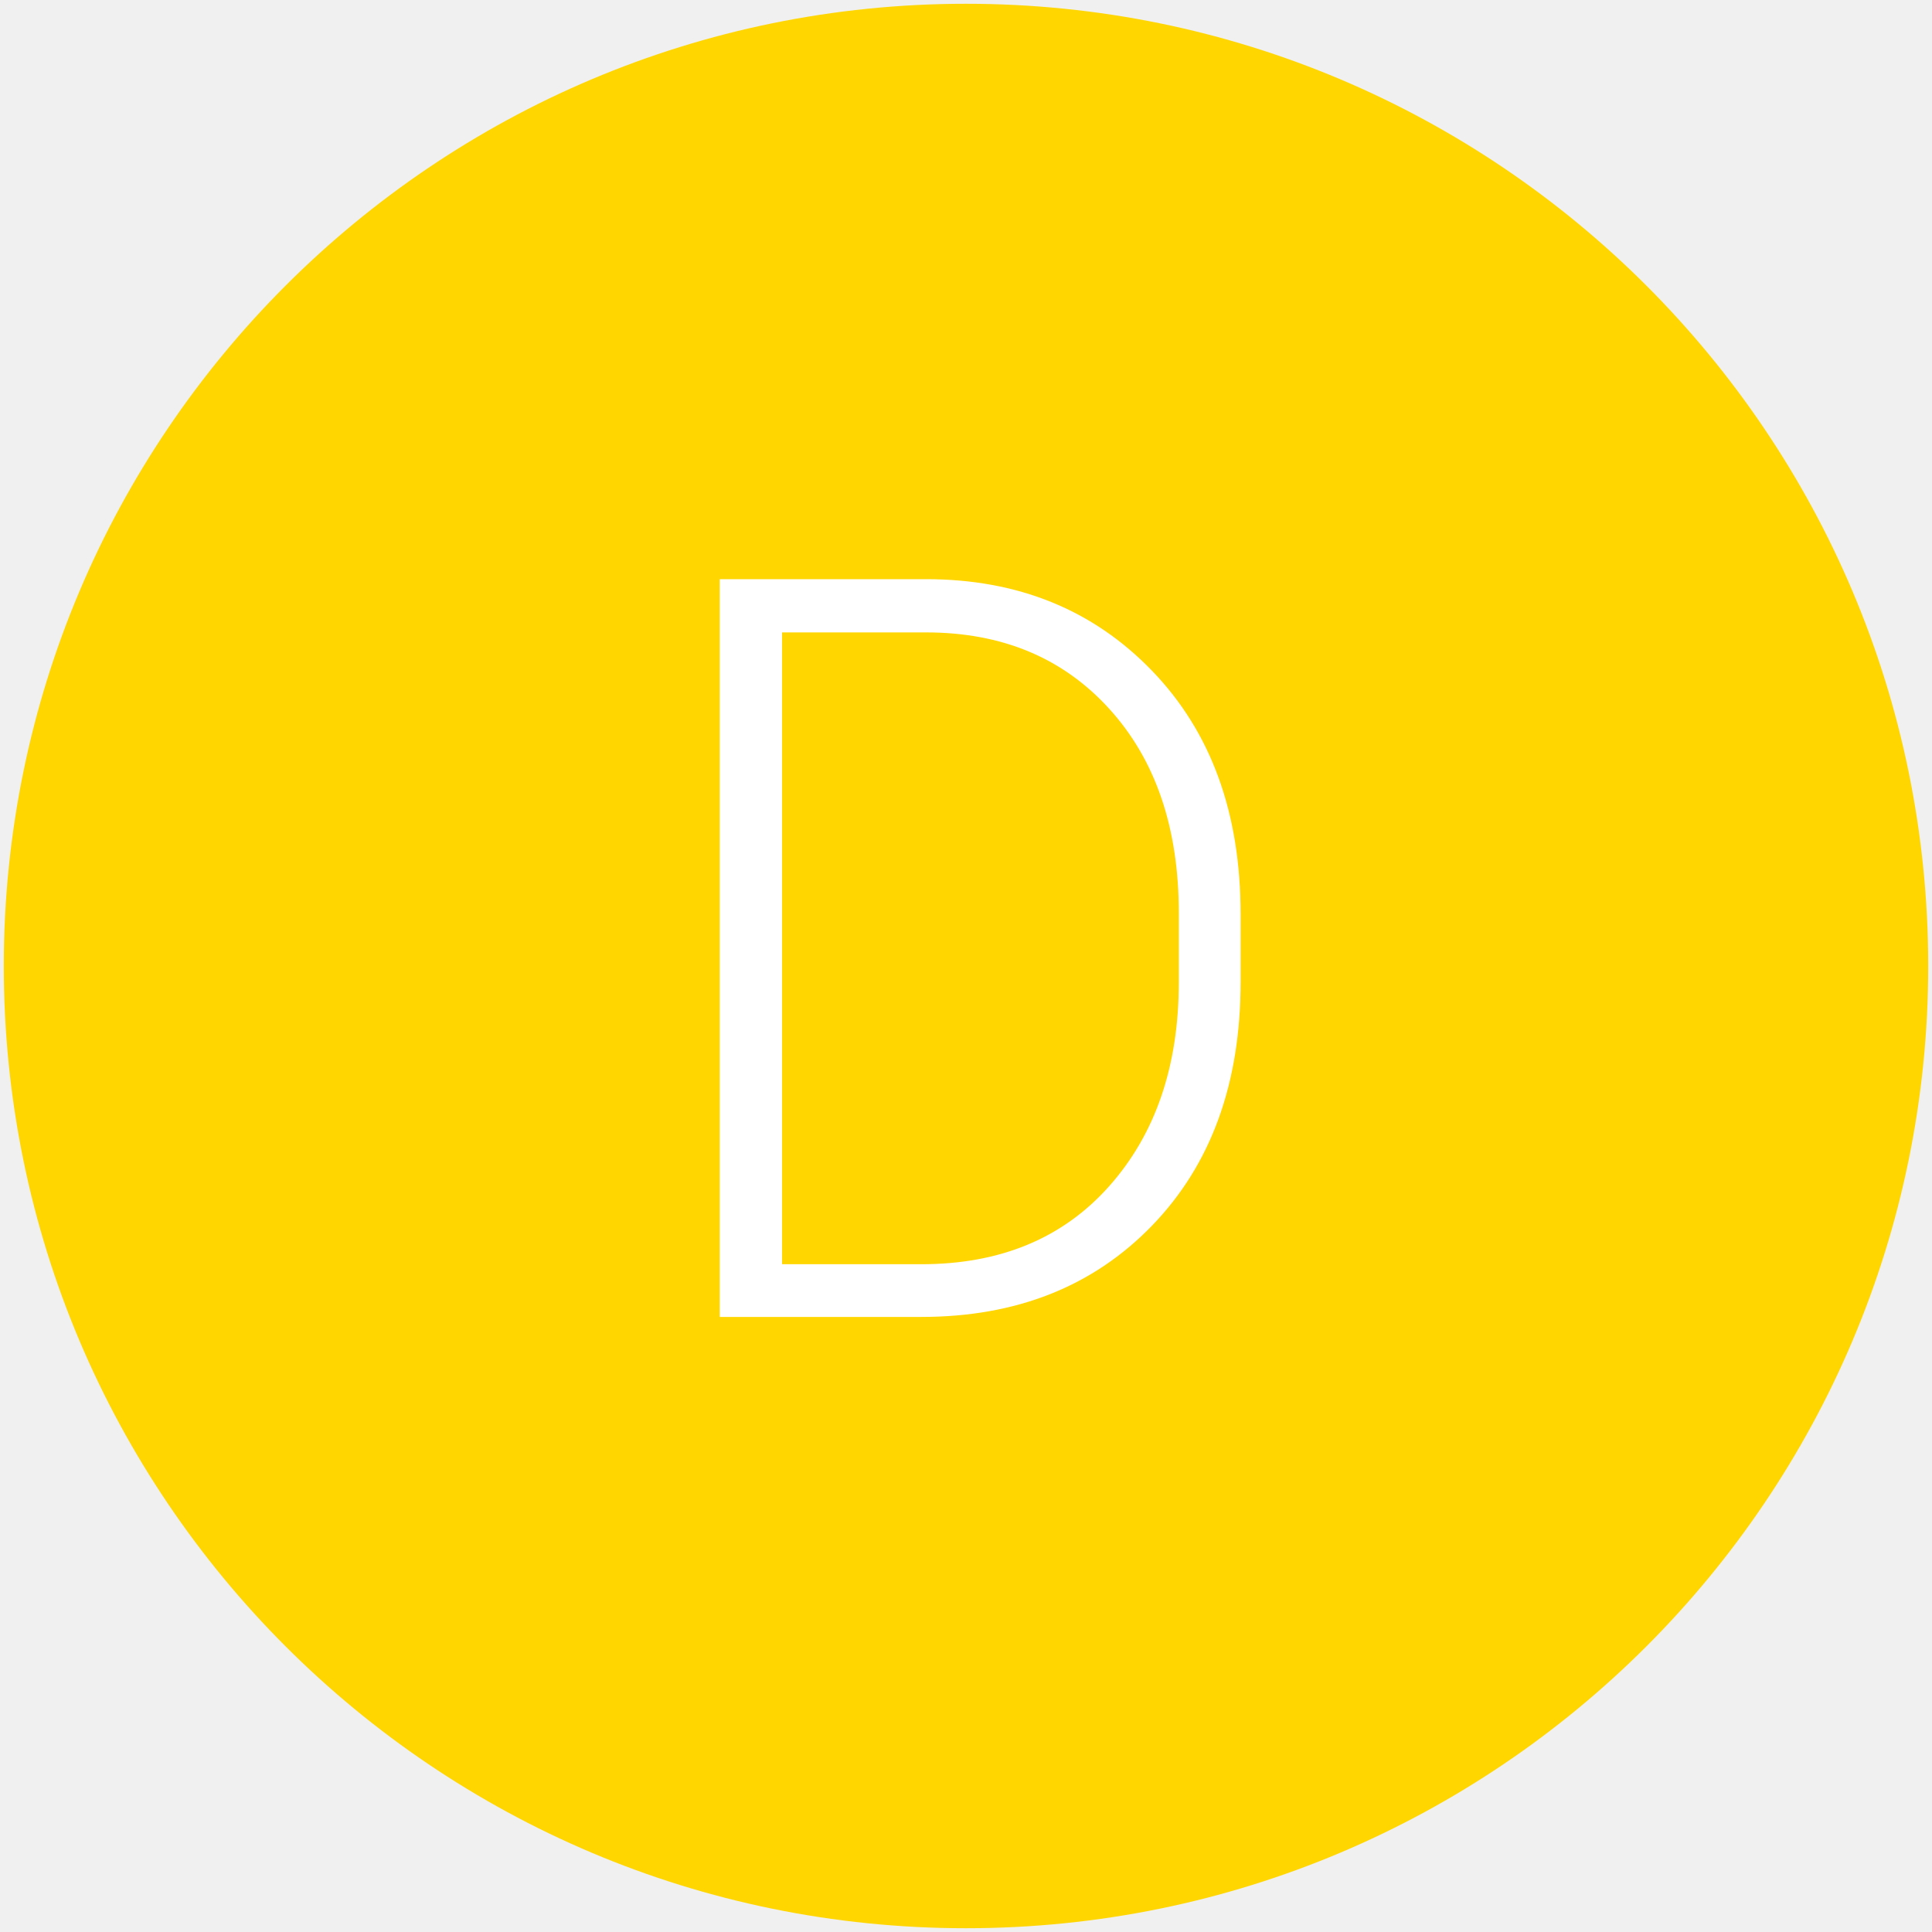
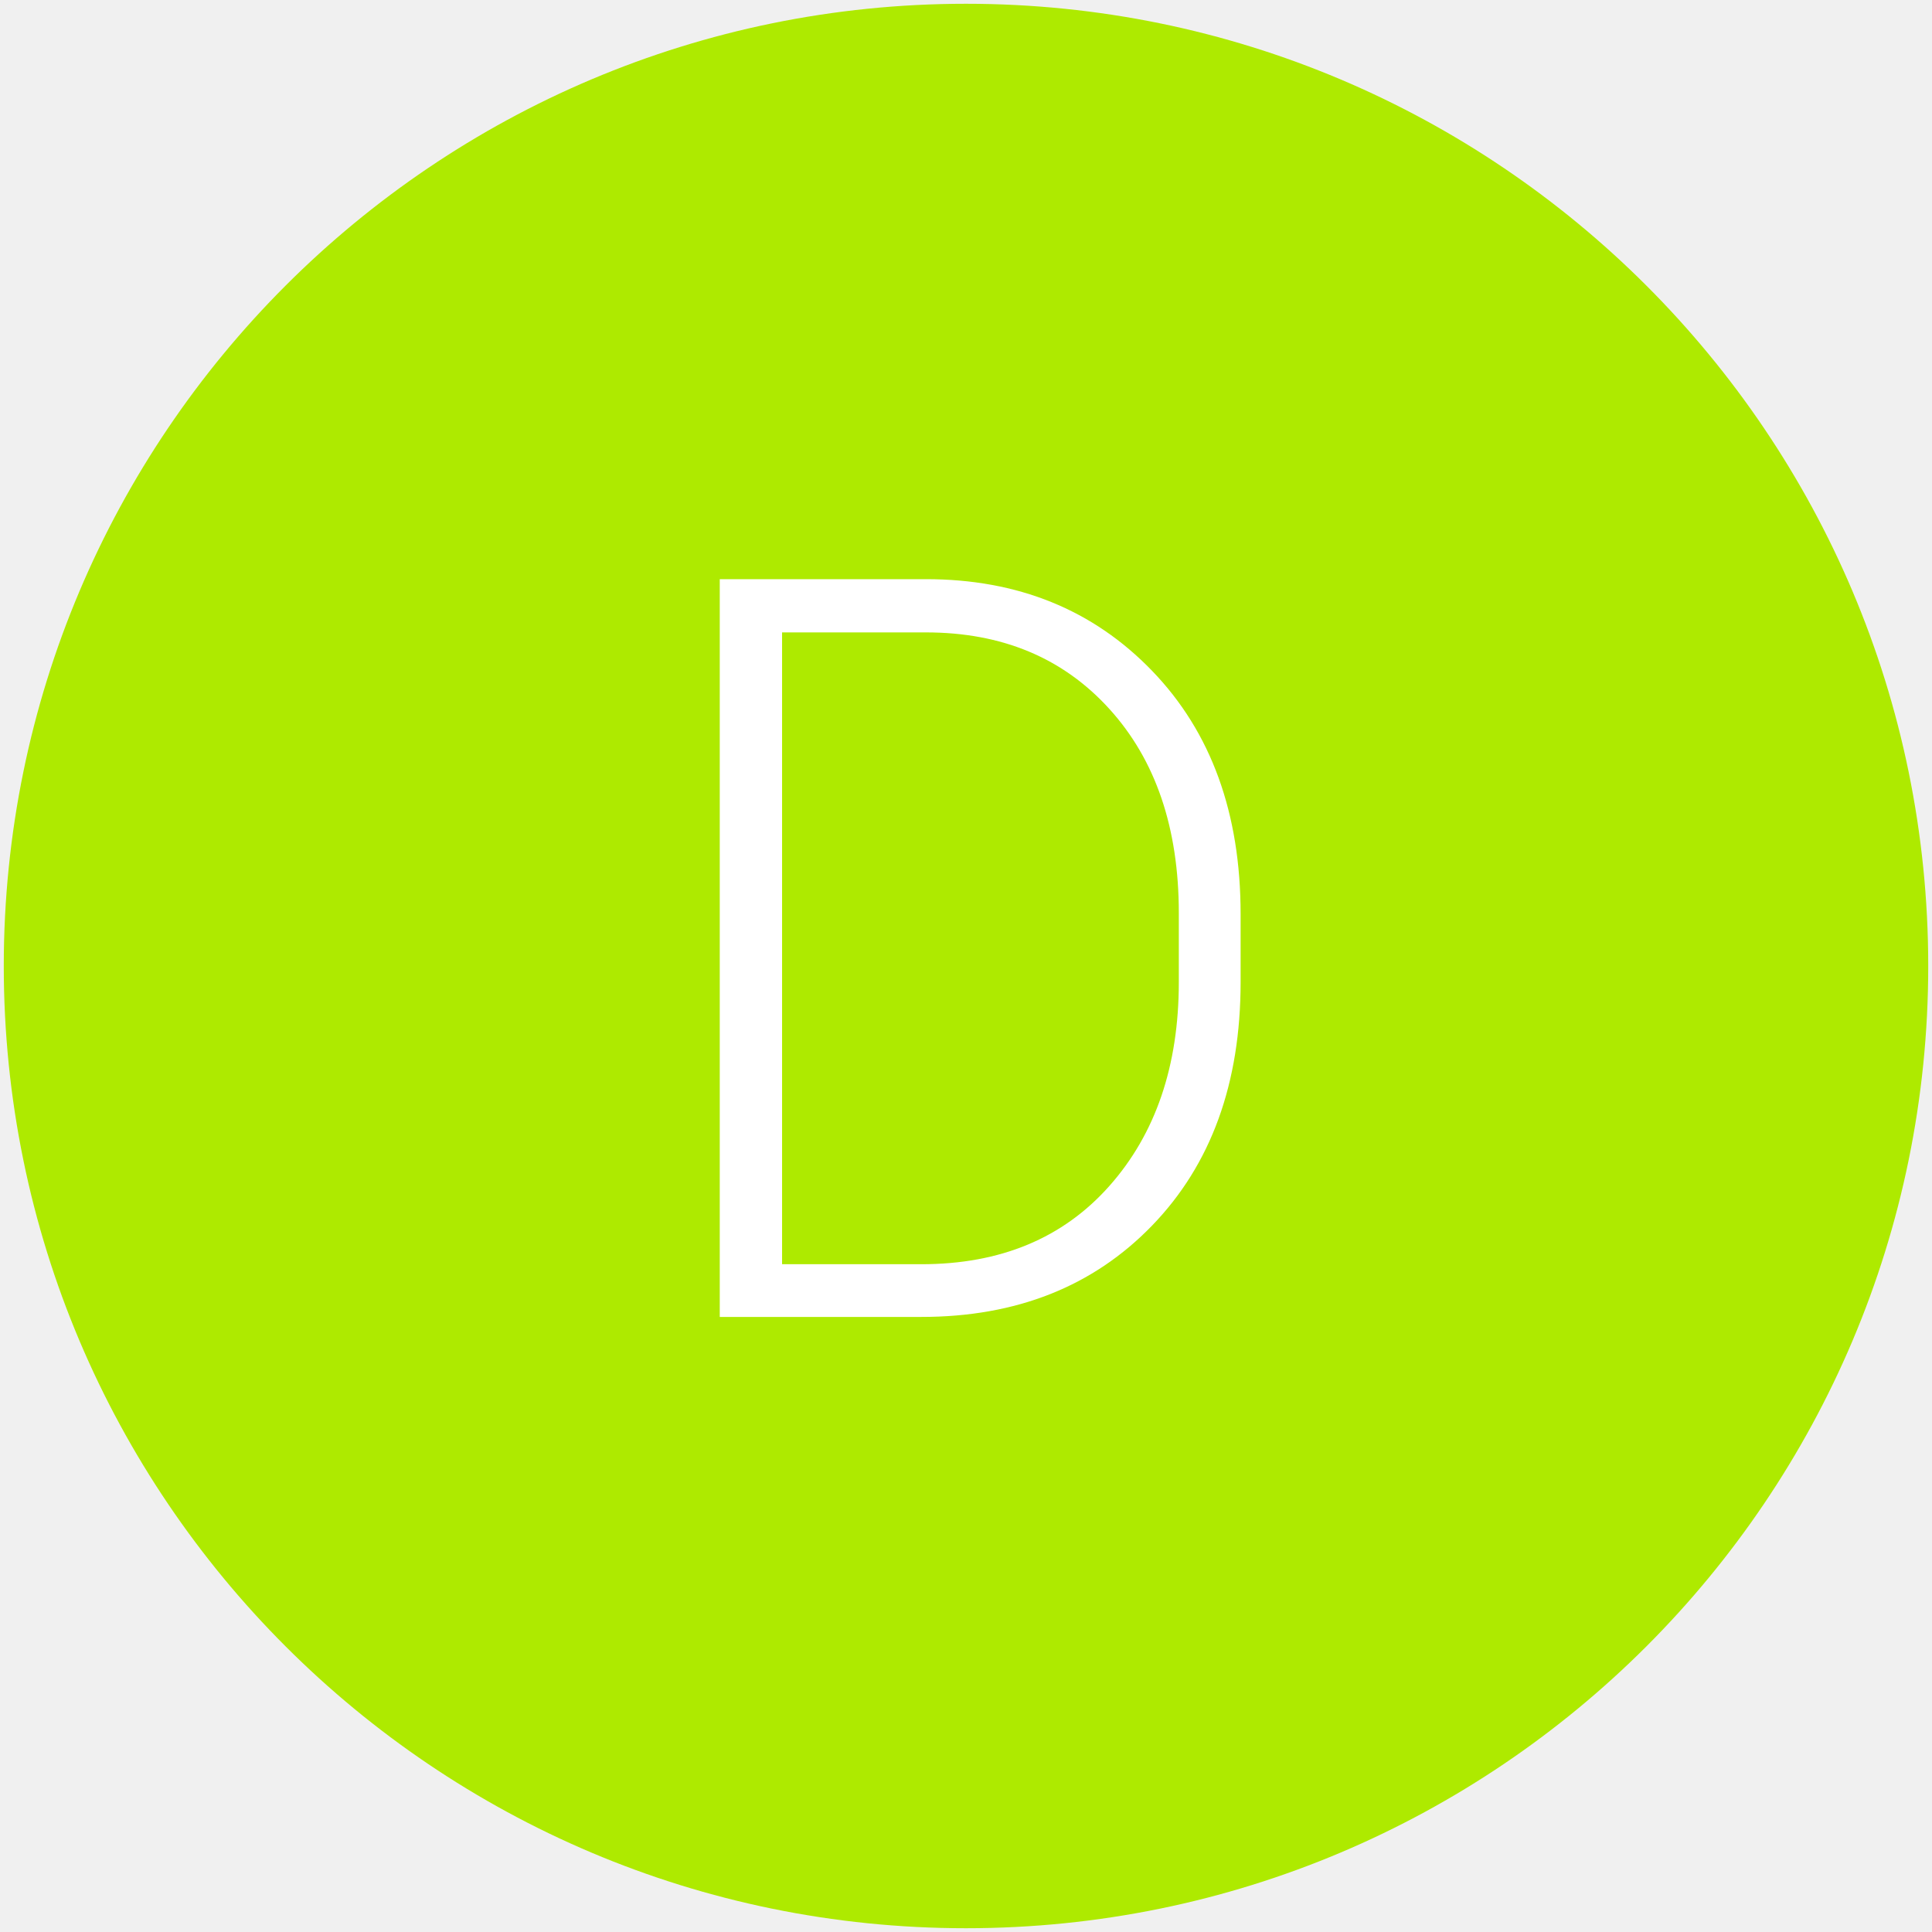
<svg xmlns="http://www.w3.org/2000/svg" width="512" height="512">
  <g>
    <rect fill="none" id="canvas_background" height="514" width="514" y="-1" x="-1" />
  </g>
  <g>
-     <circle stroke="null" id="svg_1" fill="#ffd600" r="255" cy="256" cx="256" />
+     <circle stroke="null" id="svg_1" fill="#aeea00" r="255" cy="256" cx="256" />
    <text id="svg_2" font-family="Roboto" font-weight="300" font-size="275" fill="#fff" text-anchor="middle" y="349" x="256">D</text>
  </g>
</svg>
